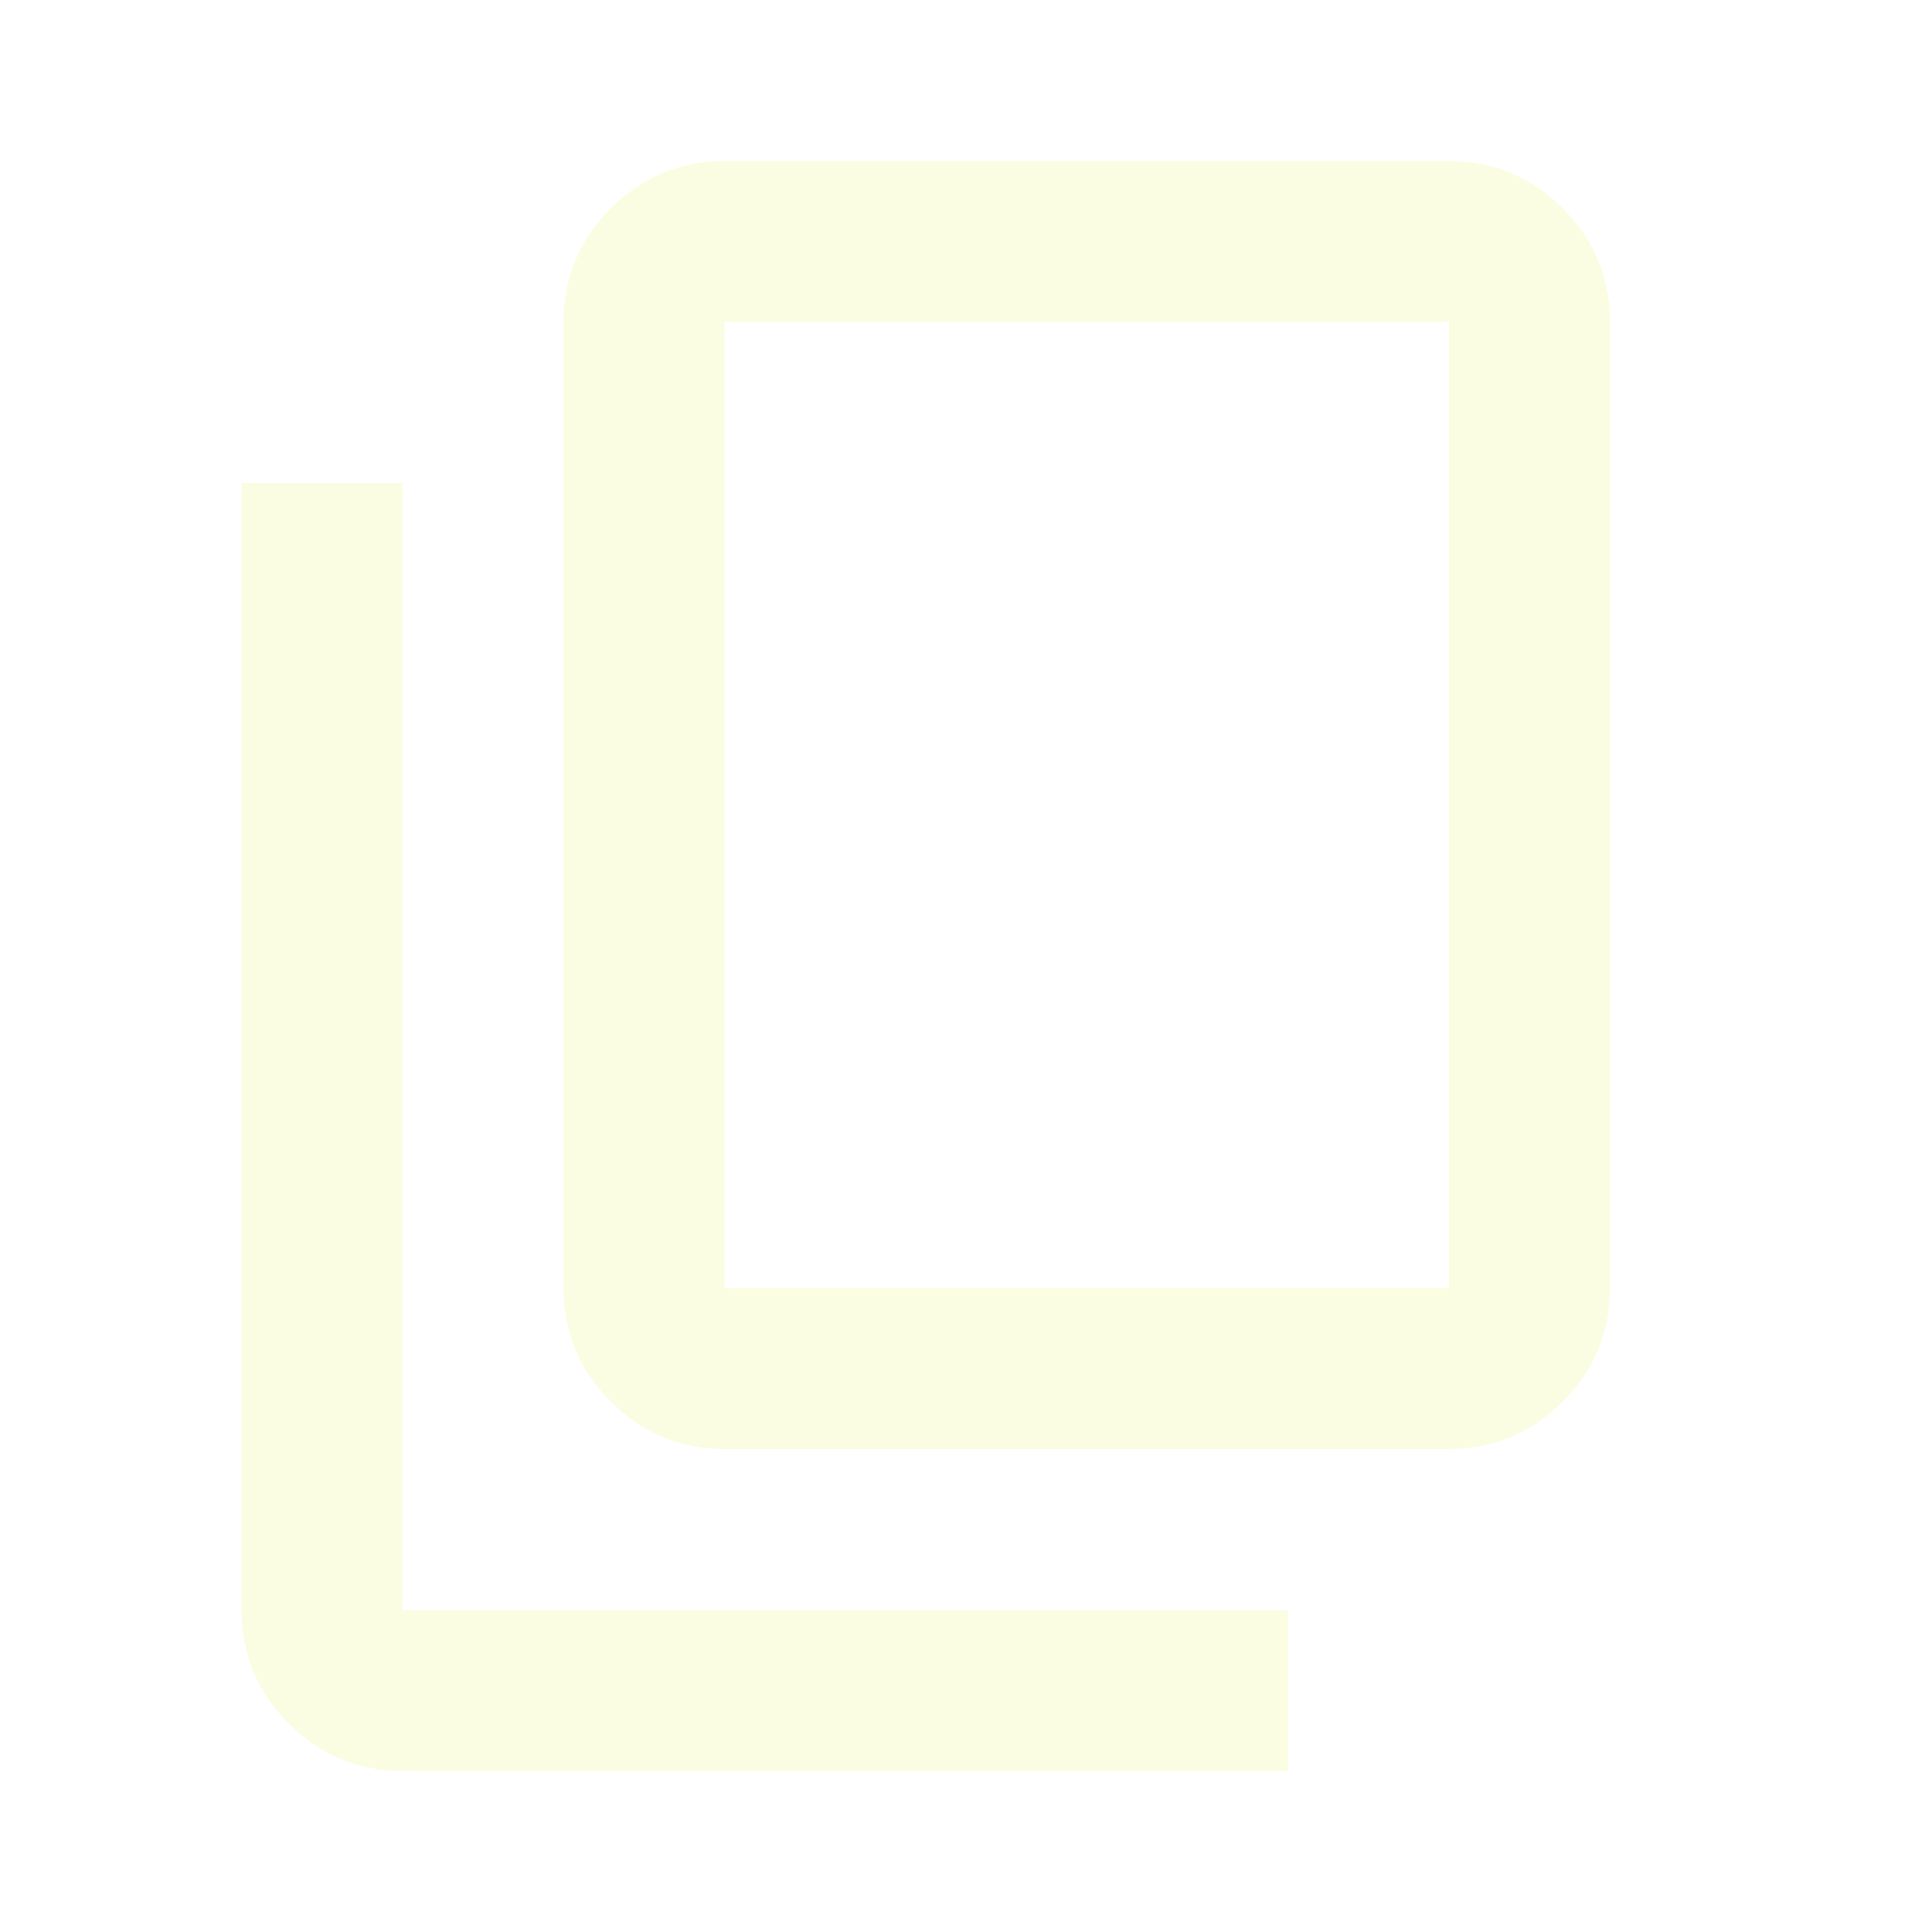
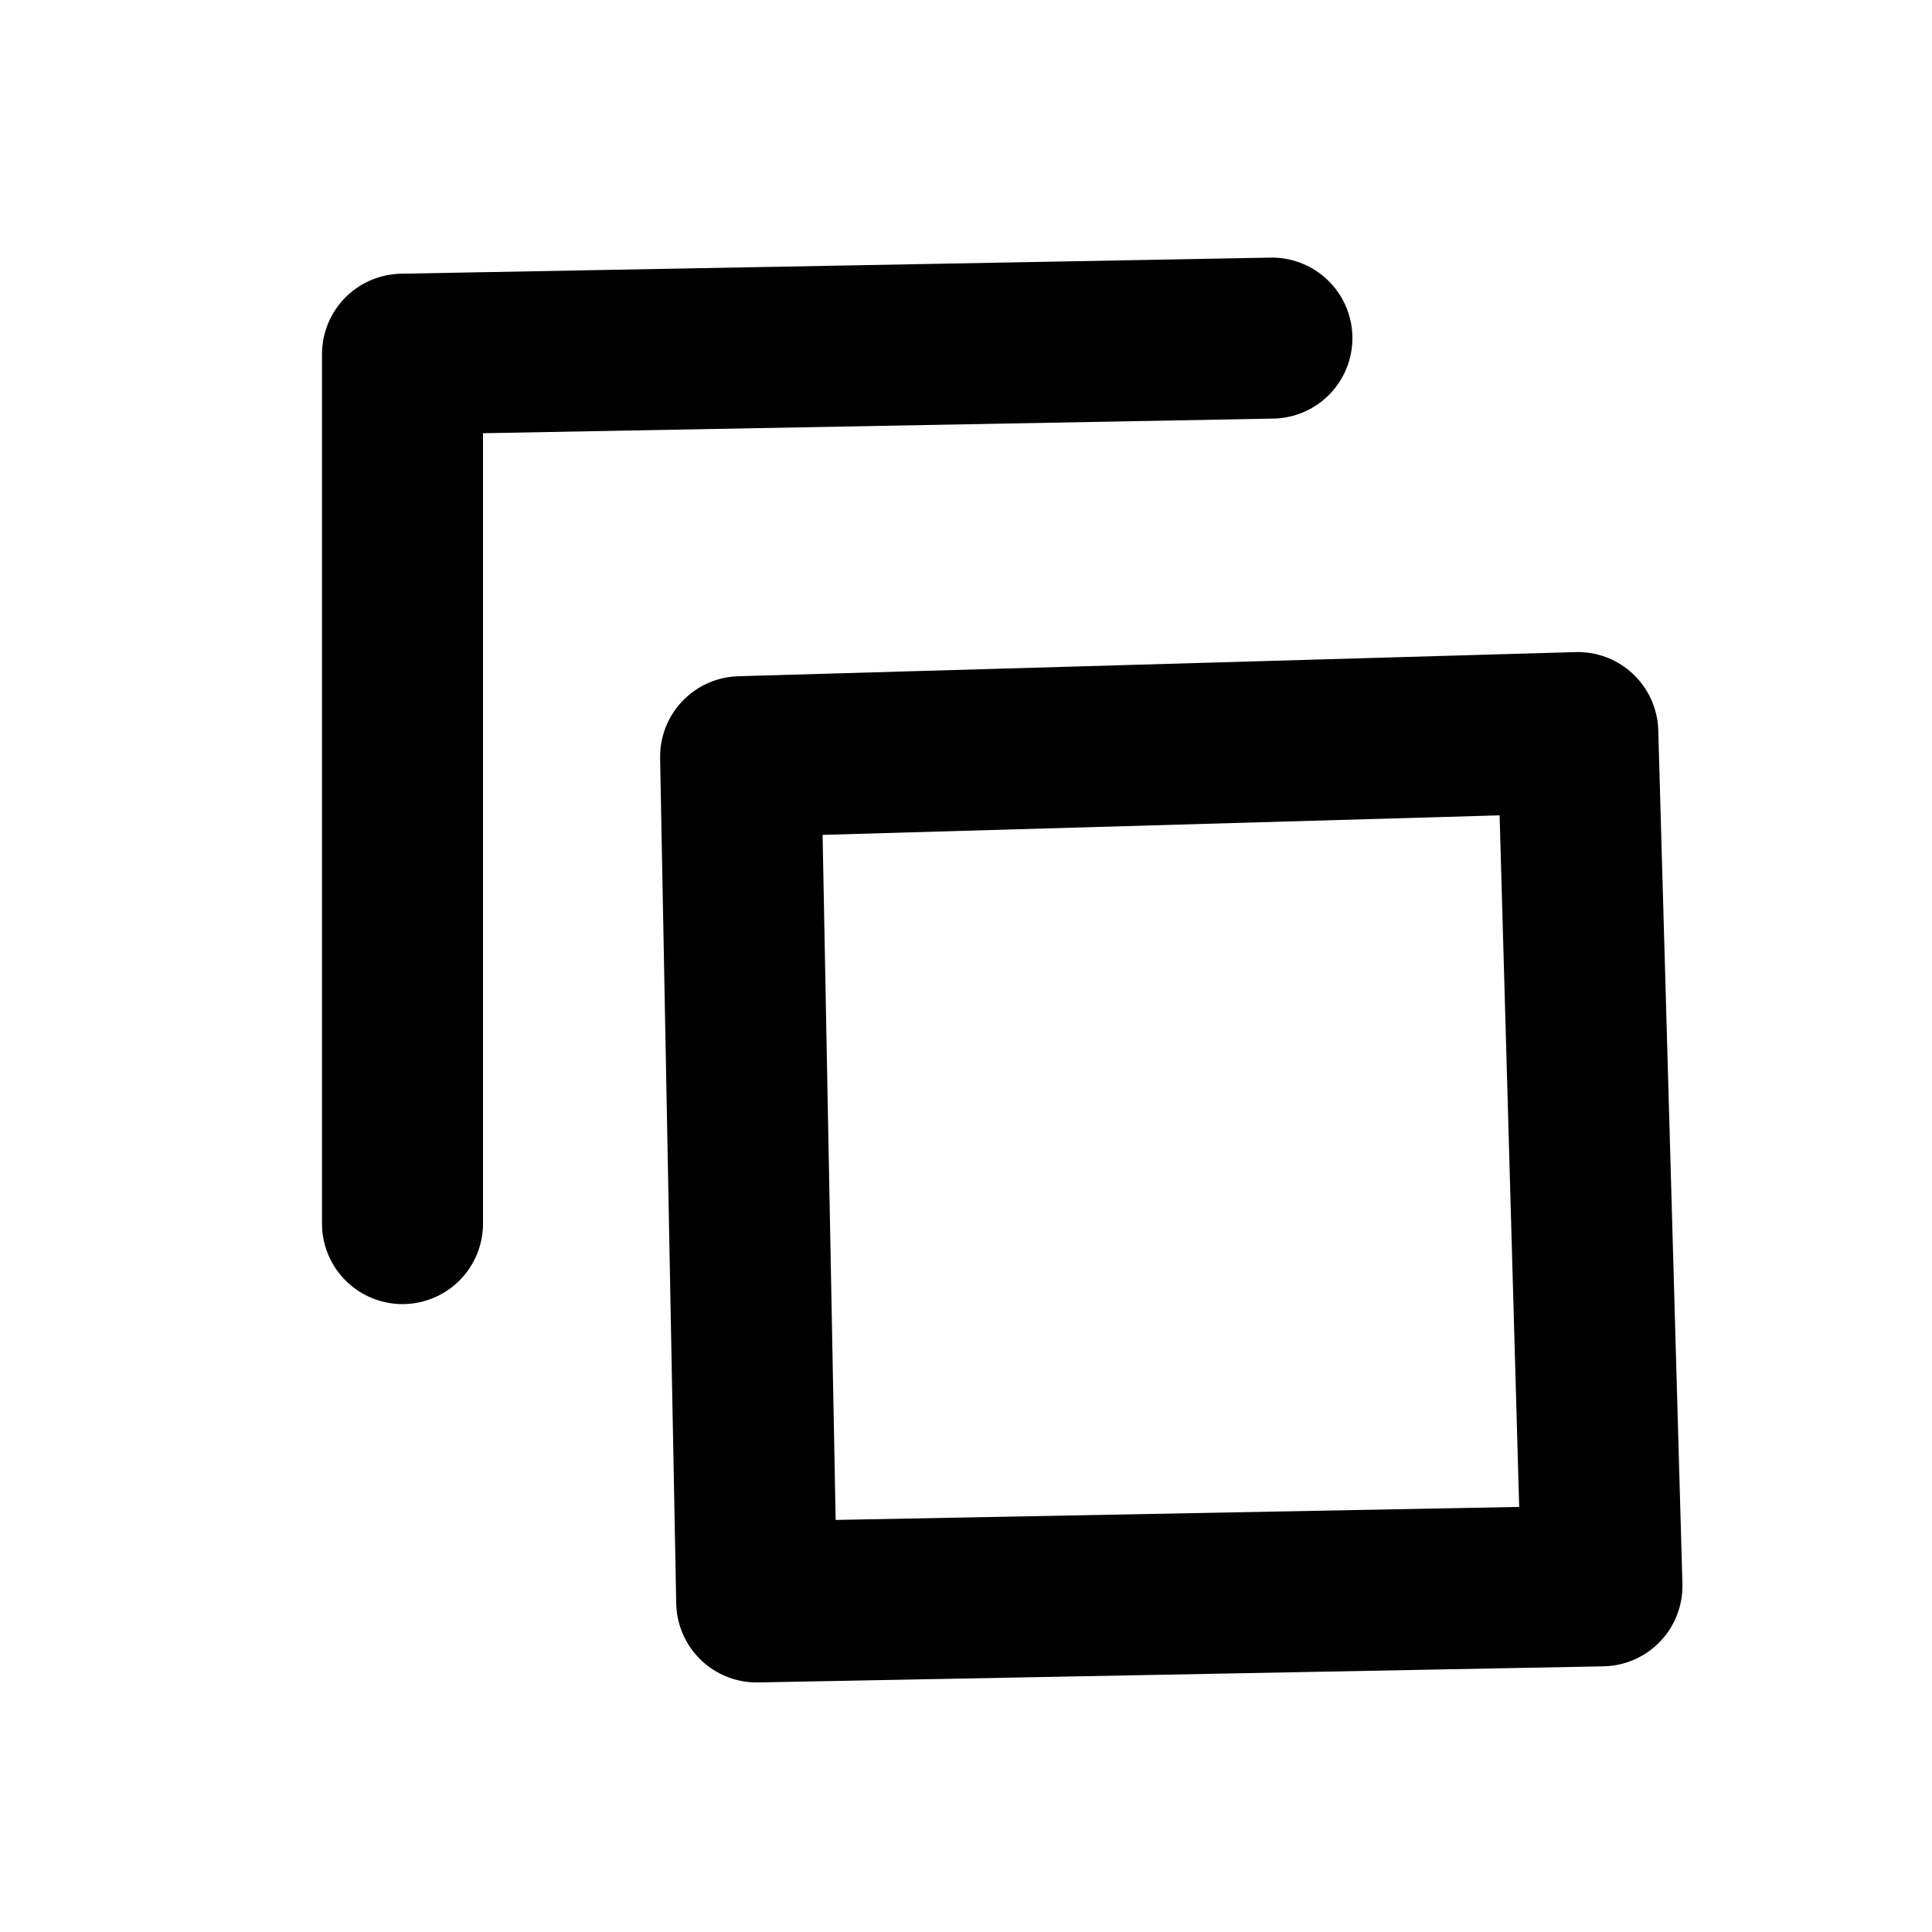
- <svg xmlns="http://www.w3.org/2000/svg" height="24px" viewBox="0 -960 960 960" width="24px" fill="#fbfde3">
-   <path d="M360-240q-33 0-56.5-23.5T280-320v-480q0-33 23.5-56.5T360-880h360q33 0 56.5 23.5T800-800v480q0 33-23.5 56.5T720-240H360Zm0-80h360v-480H360v480ZM200-80q-33 0-56.5-23.5T120-160v-560h80v560h440v80H200Zm160-240v-480 480Z" />
+ <svg xmlns="http://www.w3.org/2000/svg" viewBox="0 0 24 24" fill="none" stroke="currentColor" stroke-width="2" stroke-linecap="round" stroke-linejoin="round">
+   <path d="M9.2 9.4l10.4-.3.3 10.6-10.5.2z" />
+   <path d="M5 15.2V4.4l10.8-.2" />
</svg>
